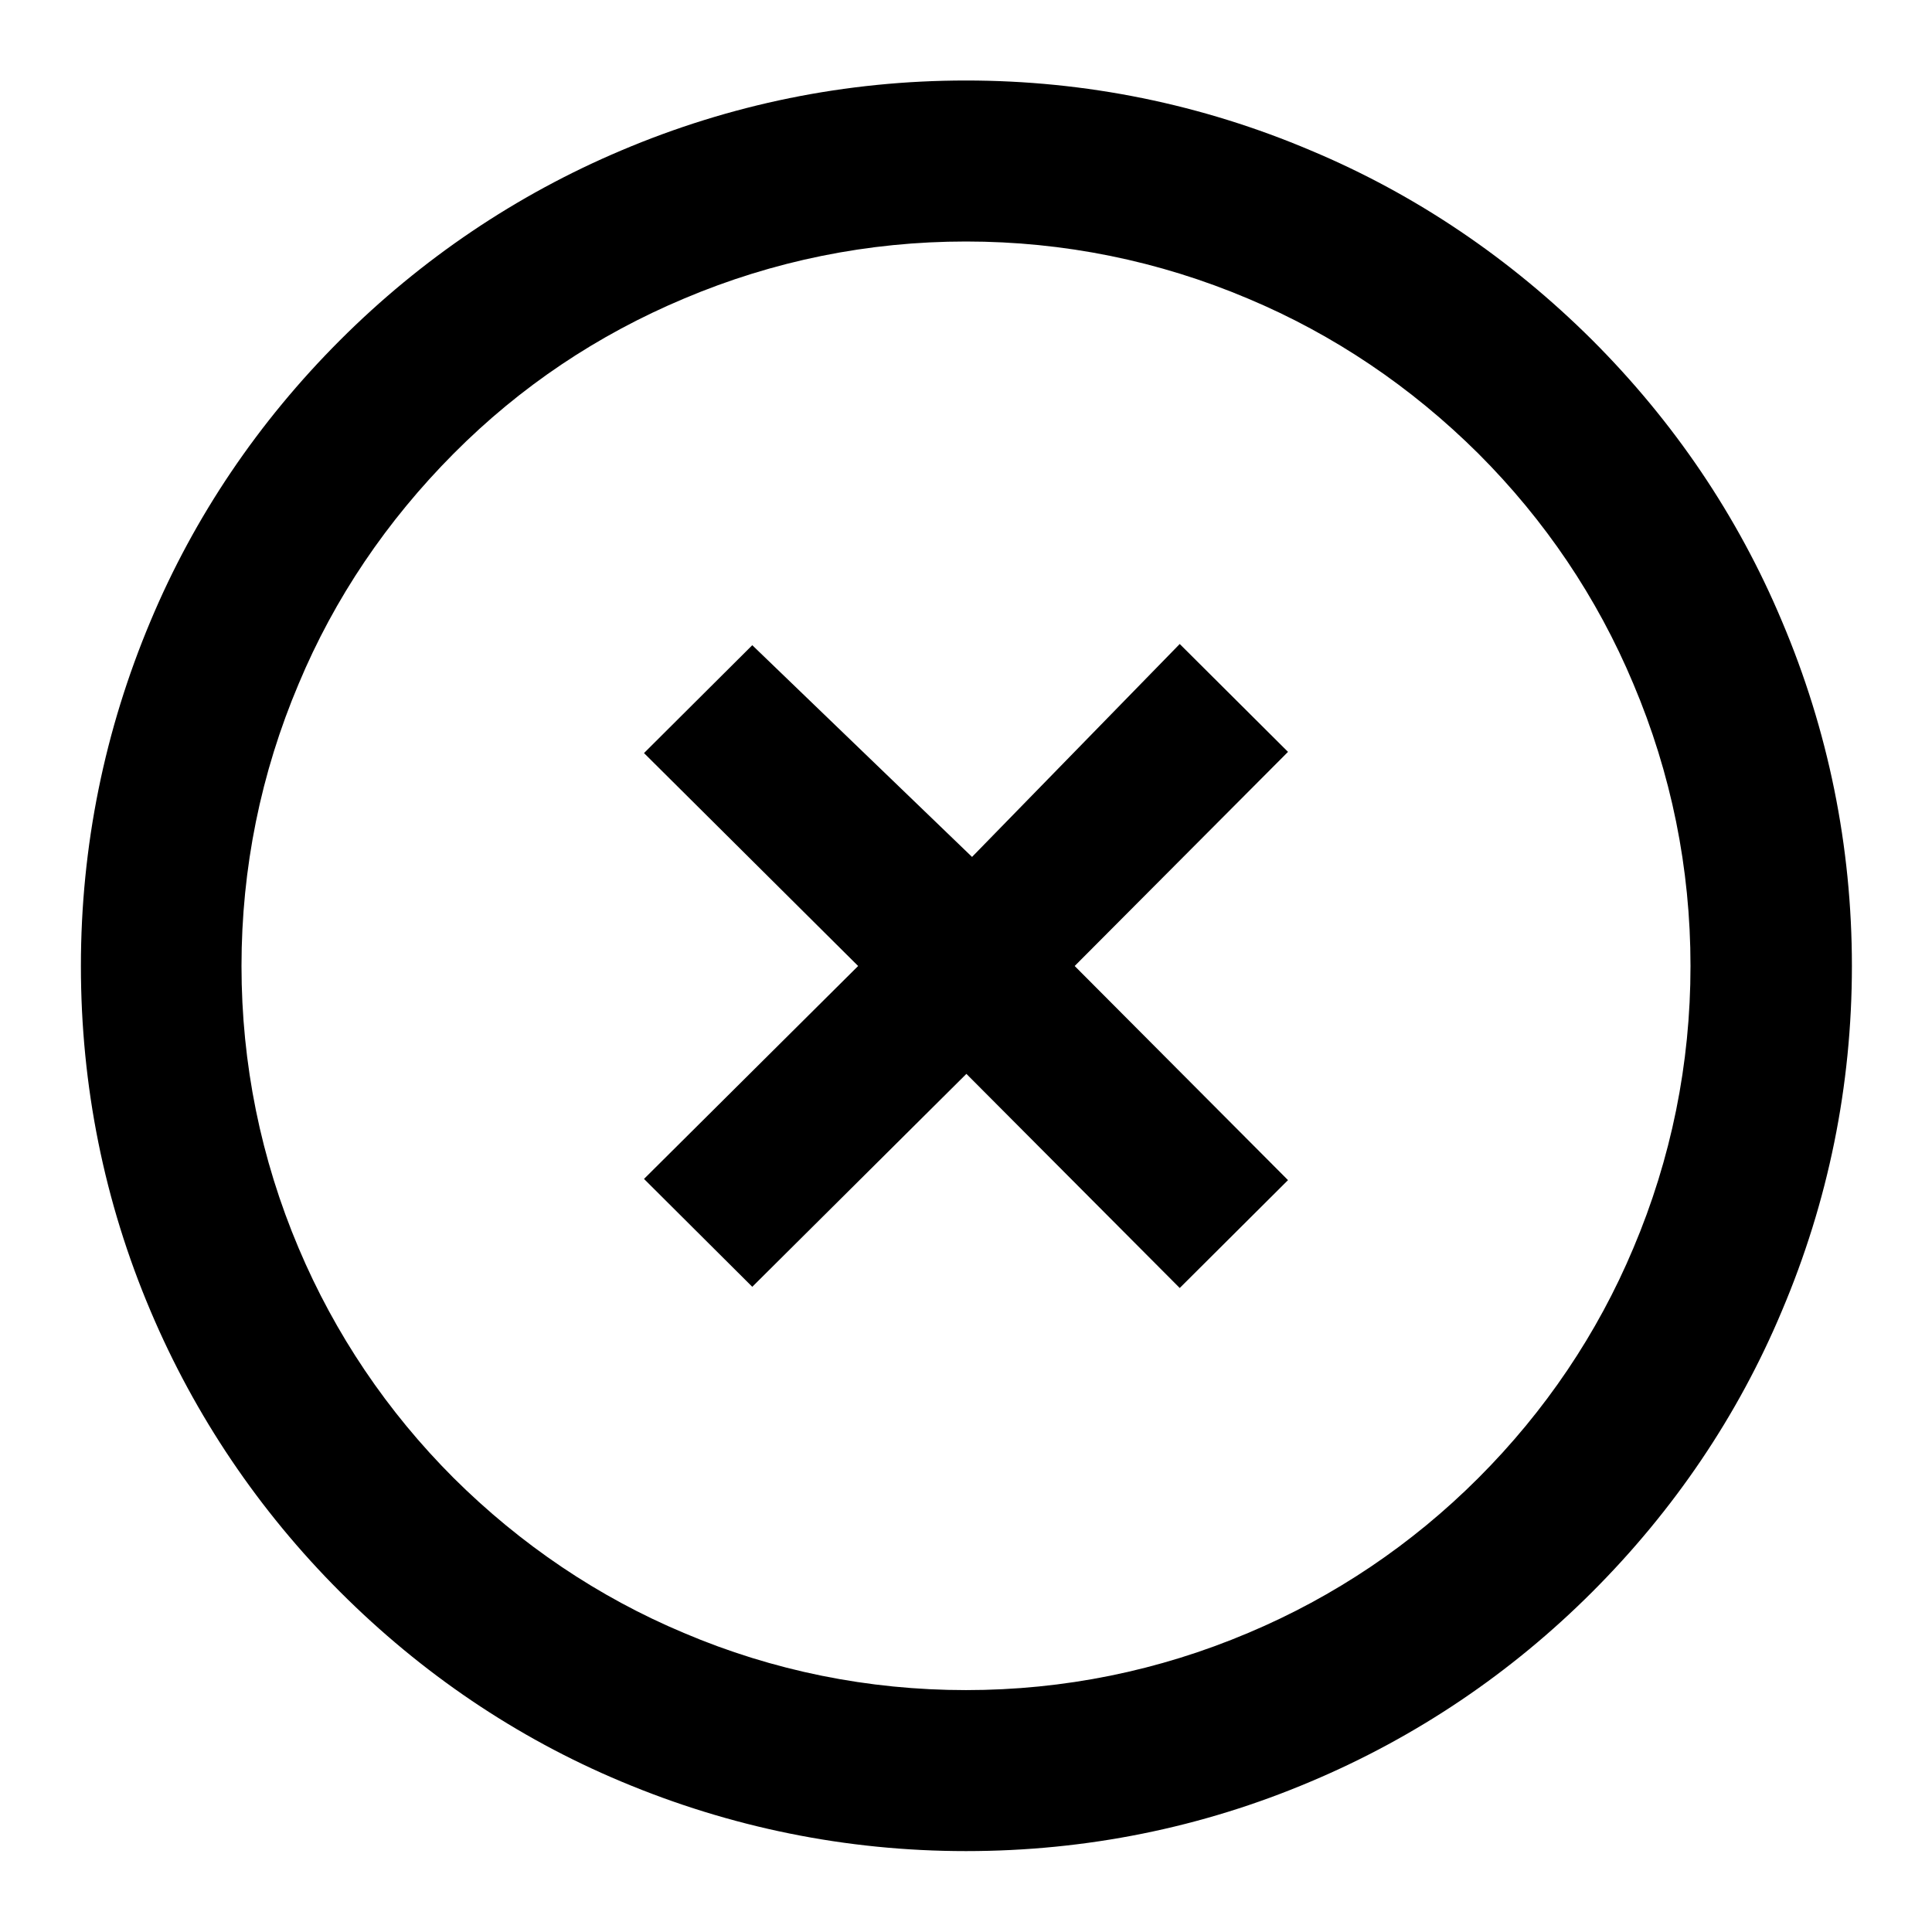
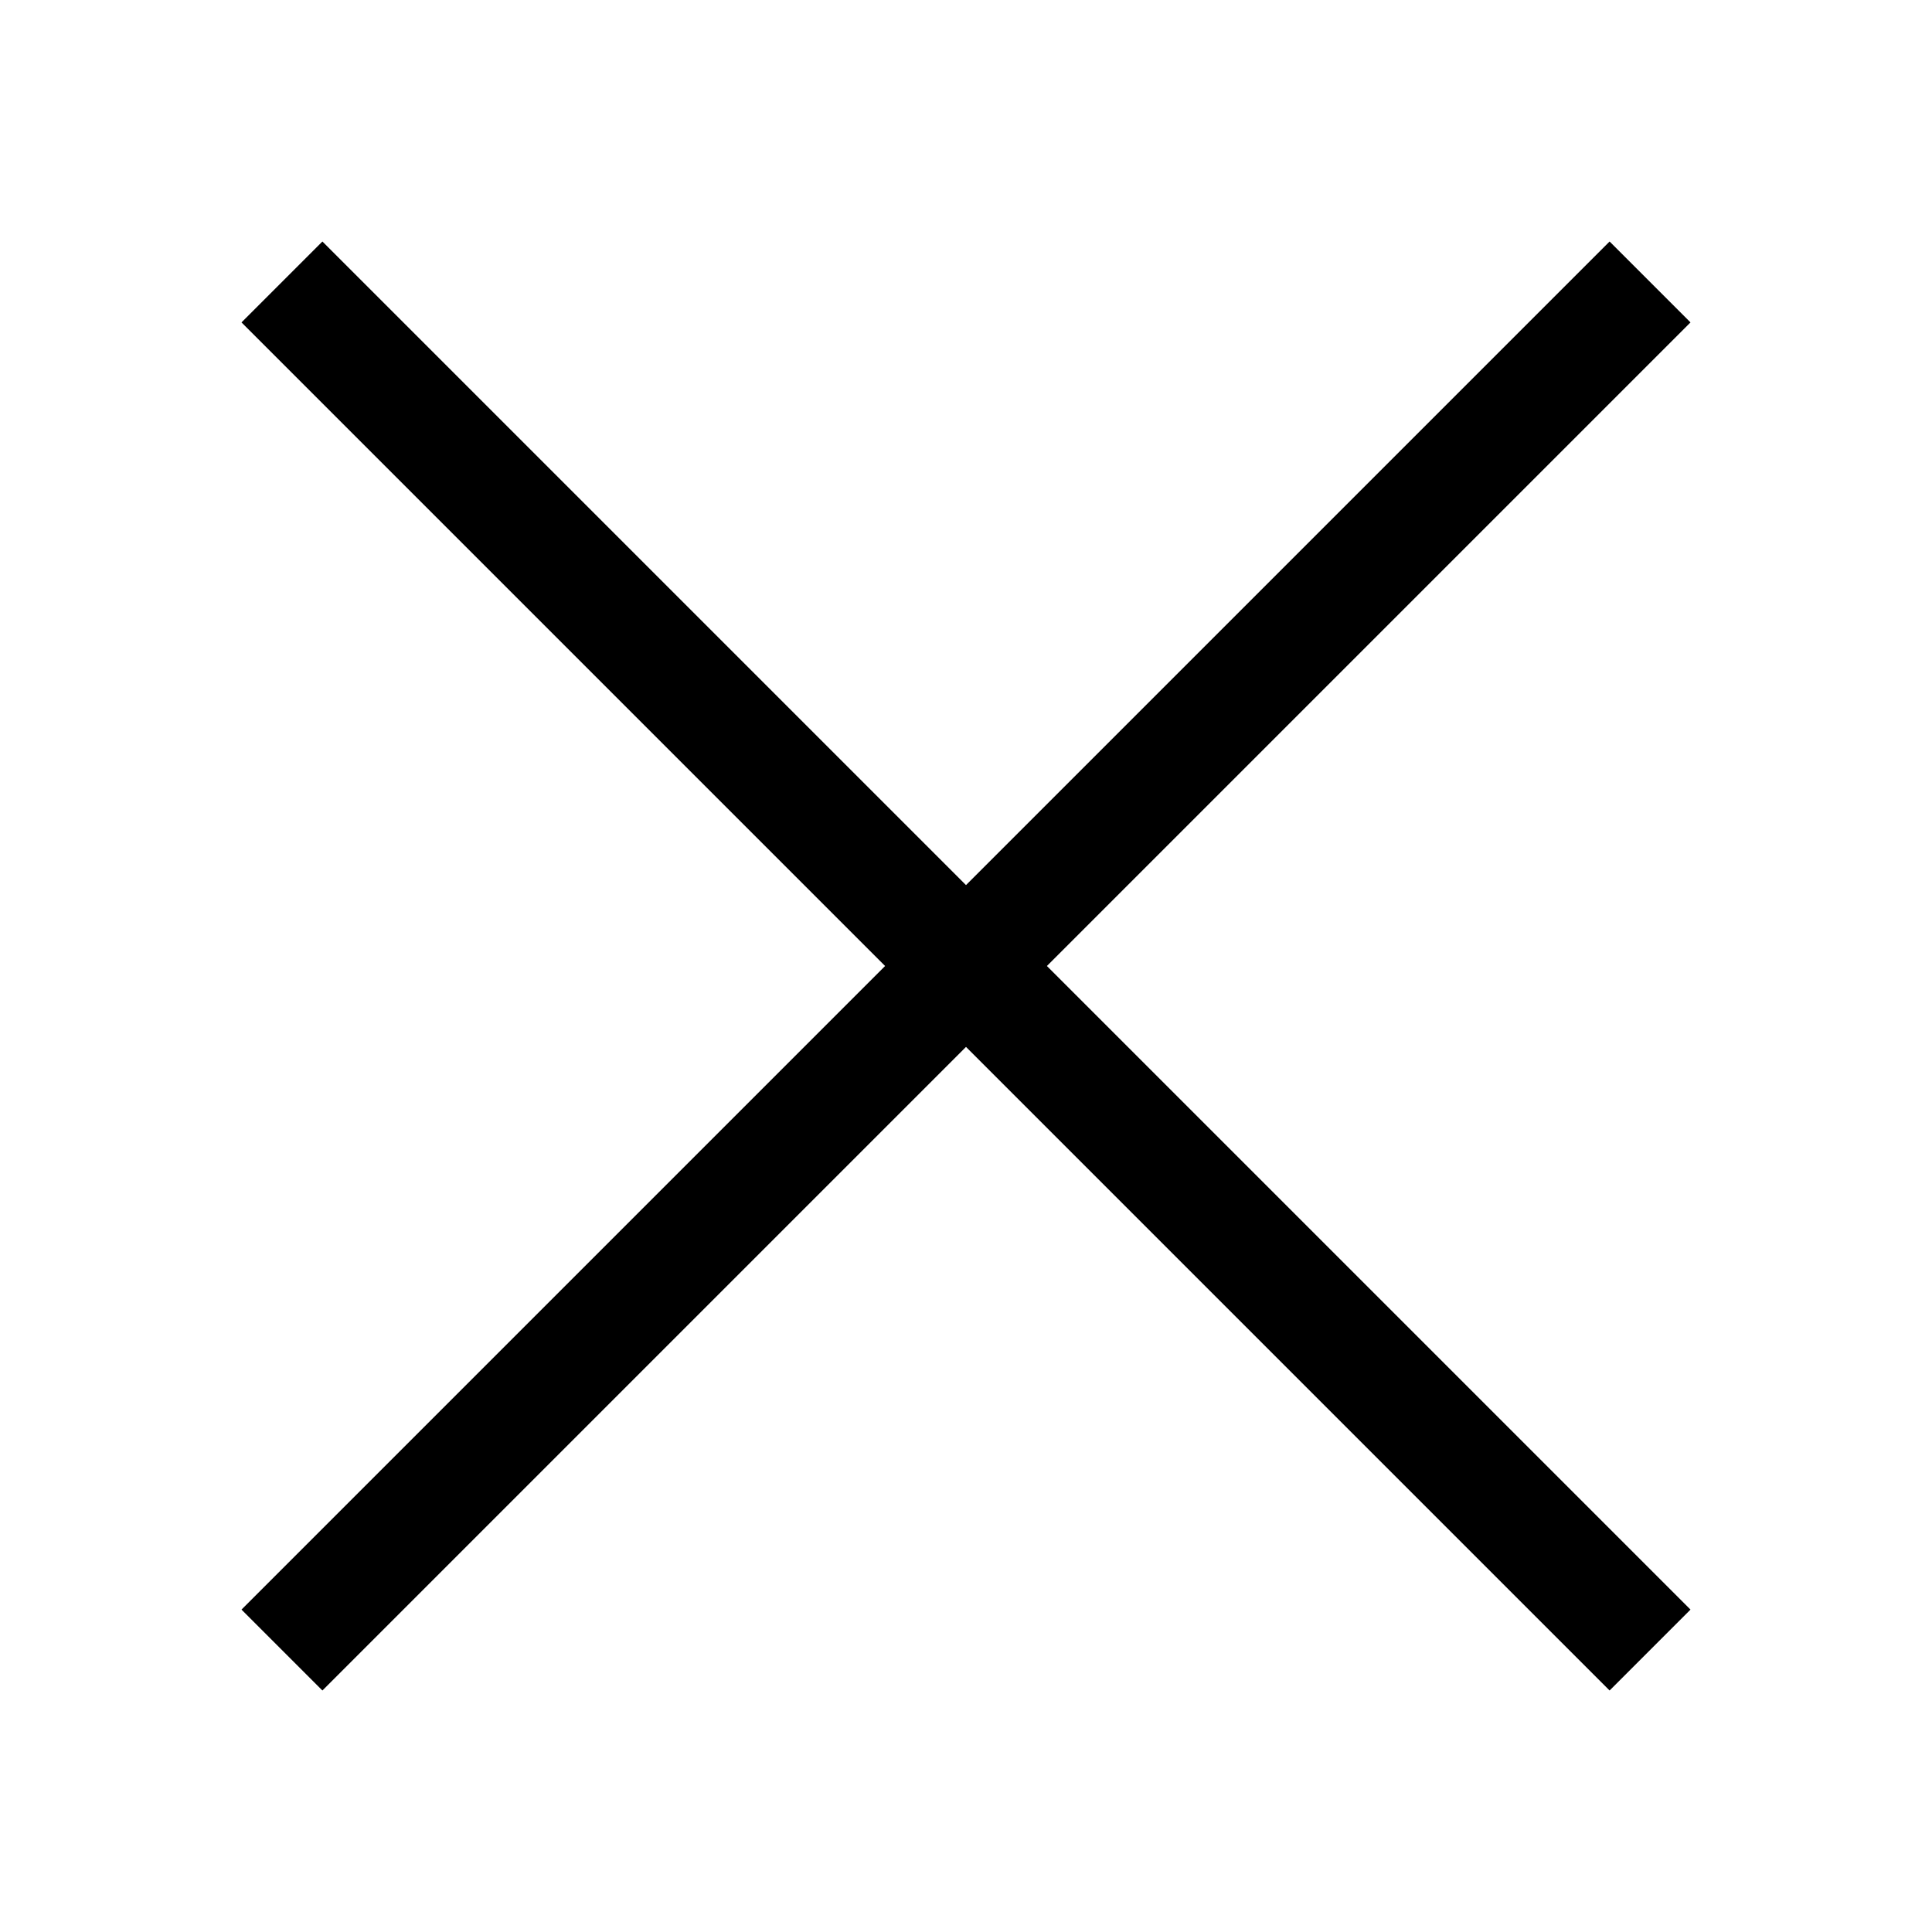
- <svg xmlns="http://www.w3.org/2000/svg" viewBox="0 0 48 48">
-   <defs>
-     <style>.cls-1{fill:none;}.cls-2{fill-rule:evenodd;}</style>
-   </defs>
-   <g id="transparant_bg">
-     <rect class="cls-1" width="48" height="48" />
-   </g>
-   <g id="Layer_1">
-     <path class="cls-2" d="M26.7,24l5.3,5.32-2.69,2.68-5.3-5.32-5.32,5.29-2.69-2.68,5.32-5.29-5.32-5.29,2.69-2.68,5.46,5.26,5.16-5.29,2.69,2.68-5.3,5.32ZM31.01,7.42c2.12,.89,4.05,2.19,5.72,3.85,1.65,1.65,2.95,3.57,3.85,5.72,.94,2.22,1.42,4.58,1.42,7.01s-.48,4.79-1.42,7.01c-.89,2.12-2.19,4.05-3.85,5.71-1.65,1.65-3.58,2.95-5.72,3.85-2.22,.94-4.58,1.42-7.01,1.42s-4.8-.48-7.01-1.42c-2.12-.89-4.05-2.19-5.72-3.85-1.65-1.65-2.95-3.58-3.85-5.71-.94-2.22-1.42-4.58-1.42-7.01s.48-4.79,1.42-7.01c.89-2.13,2.19-4.05,3.85-5.72s3.58-2.95,5.72-3.85c2.22-.94,4.58-1.42,7.01-1.42s4.79,.48,7.01,1.42Zm1.56-3.68c2.6,1.09,4.95,2.68,6.99,4.71,2.02,2.02,3.61,4.36,4.71,6.98,1.15,2.71,1.74,5.59,1.74,8.57s-.59,5.86-1.74,8.57c-1.09,2.6-2.68,4.95-4.71,6.98-2.02,2.02-4.38,3.61-6.99,4.71-2.71,1.15-5.59,1.73-8.57,1.73s-5.86-.59-8.57-1.73c-2.6-1.09-4.95-2.68-6.98-4.71-2.02-2.02-3.61-4.38-4.71-6.98-1.15-2.71-1.73-5.59-1.73-8.57s.59-5.86,1.73-8.57c1.09-2.6,2.68-4.95,4.71-6.98,2.02-2.02,4.38-3.61,6.98-4.71,2.71-1.15,5.59-1.74,8.57-1.74s5.86,.59,8.57,1.74Z" />
-   </g>
+ <svg xmlns="http://www.w3.org/2000/svg" width="48" height="48" viewBox="0 0 48 48">
+   <path d="M42 8.01L39.99 6L24 21.99L8.01 6L6 8.01L21.99 24L6 39.99L8.01 42L24 26.01L39.99 42L42 39.99L26.01 24L42 8.01Z" />
</svg>
